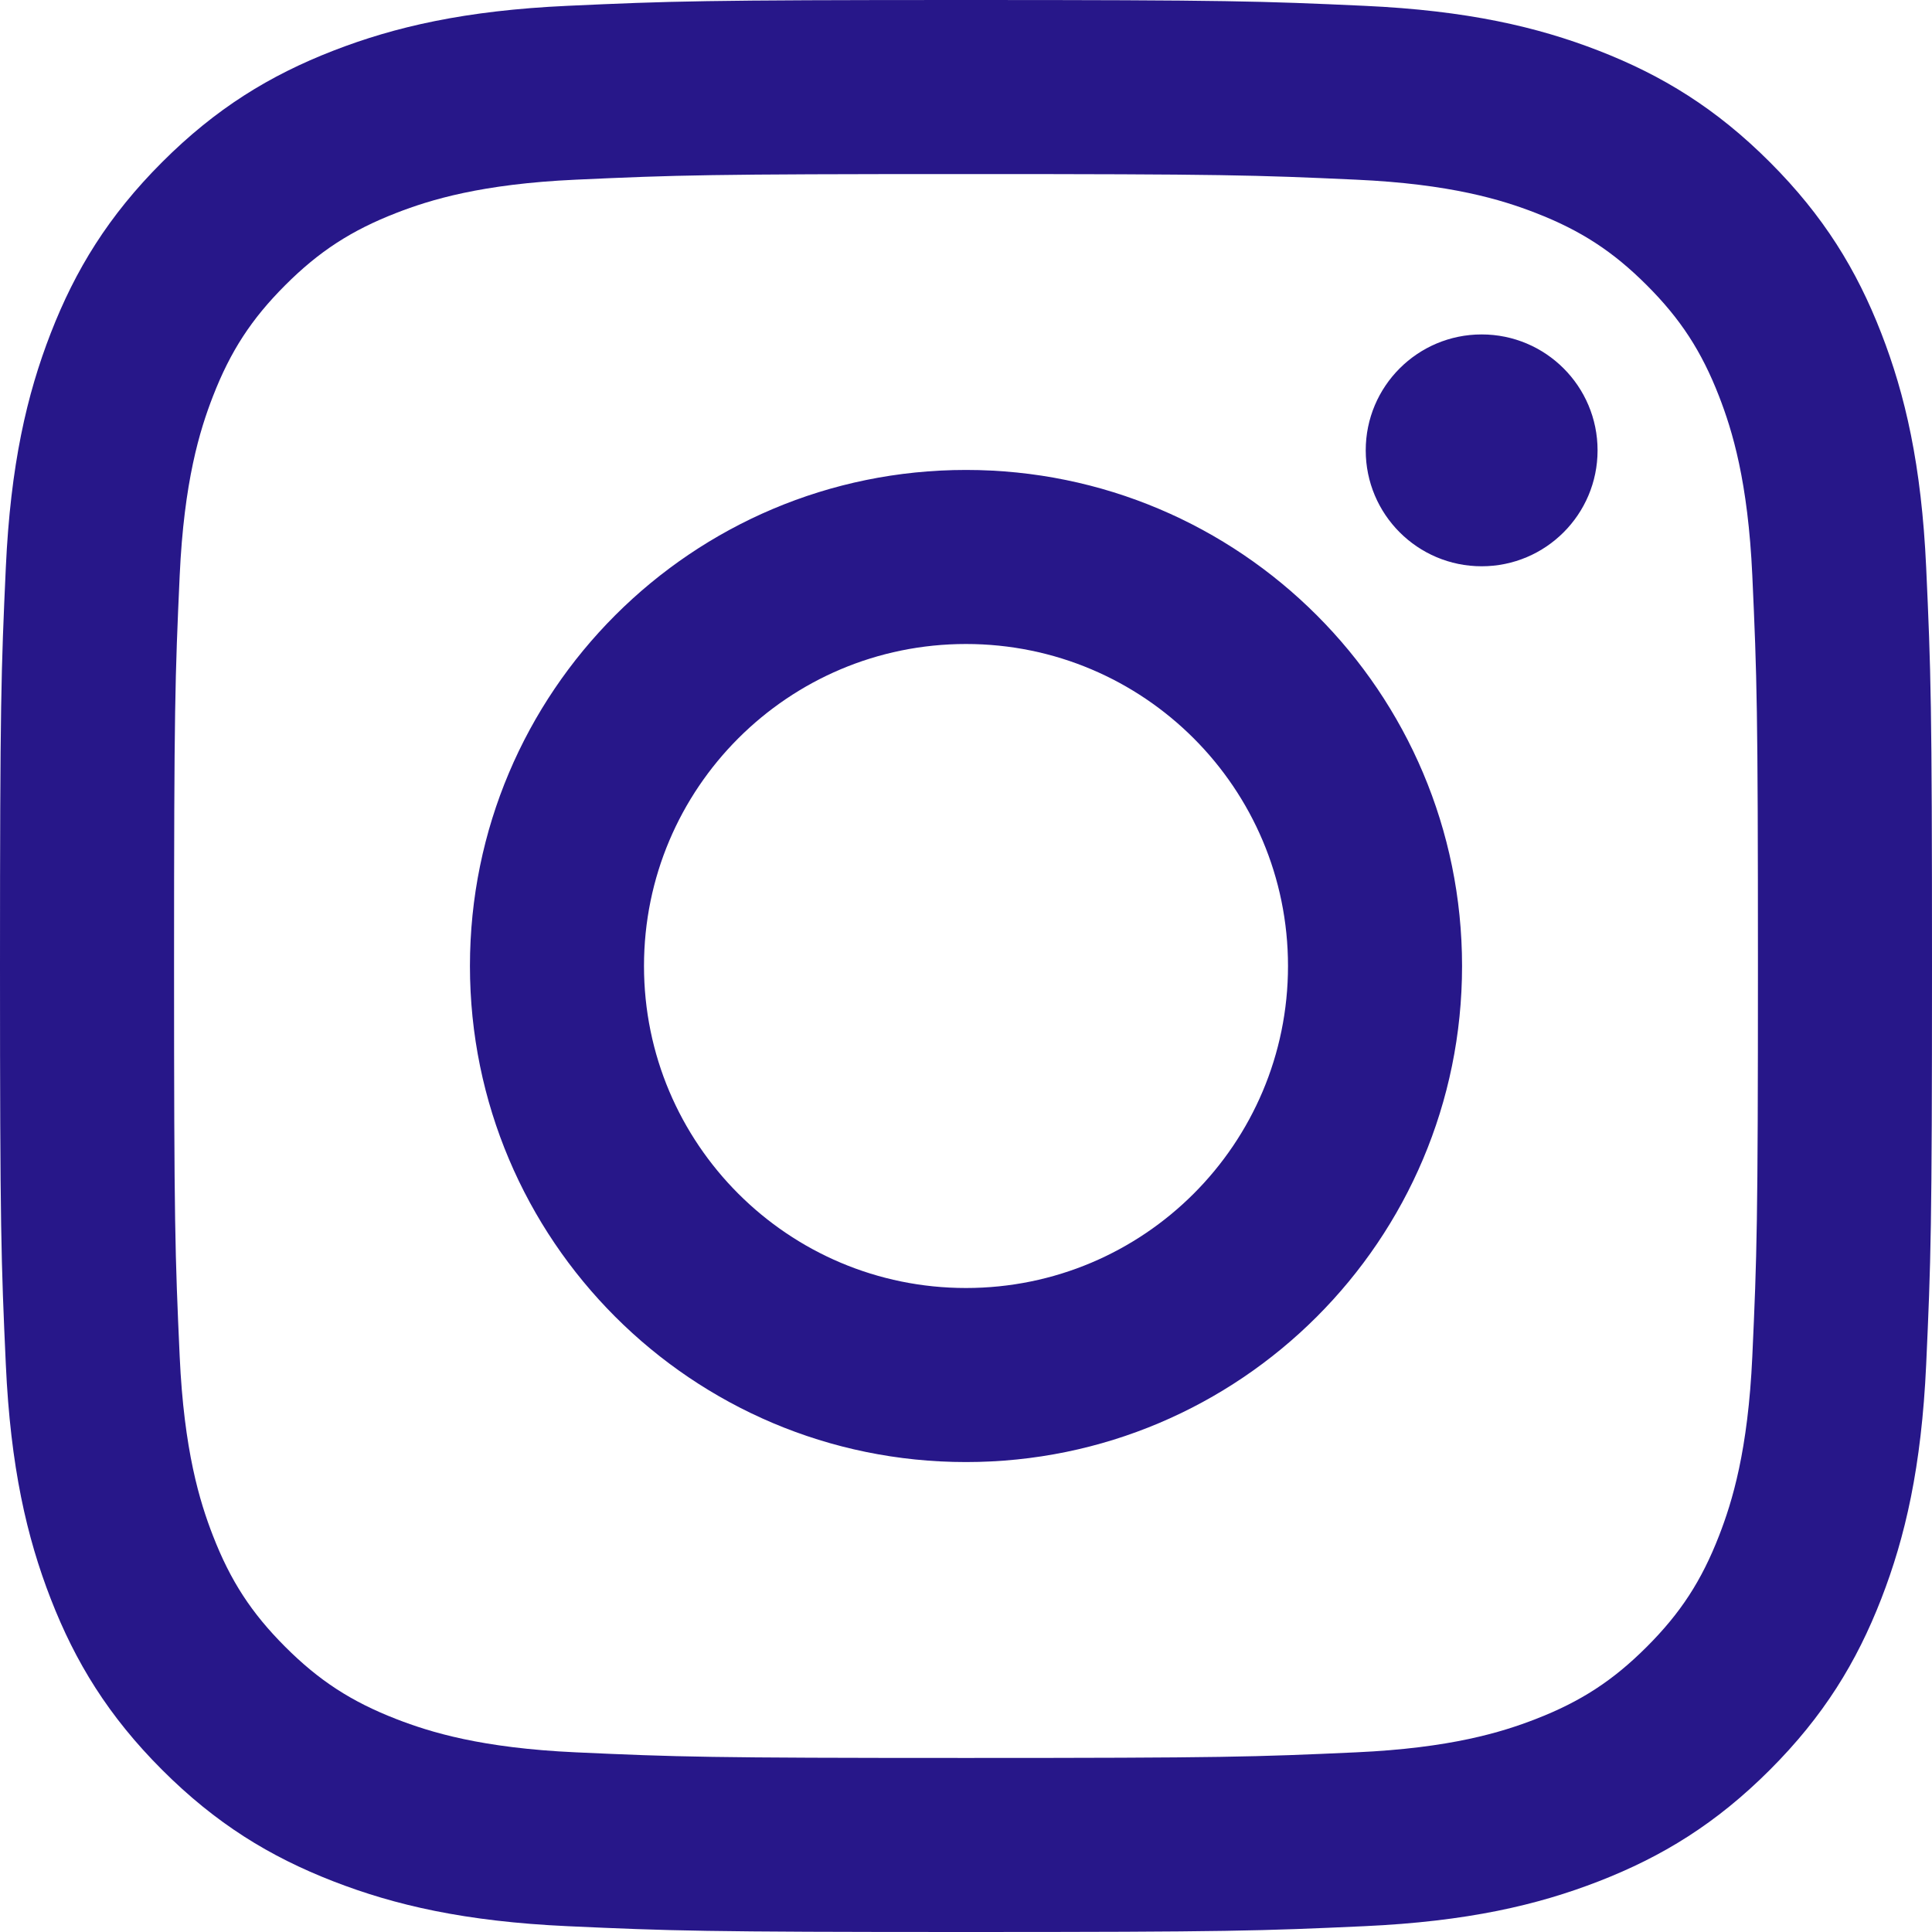
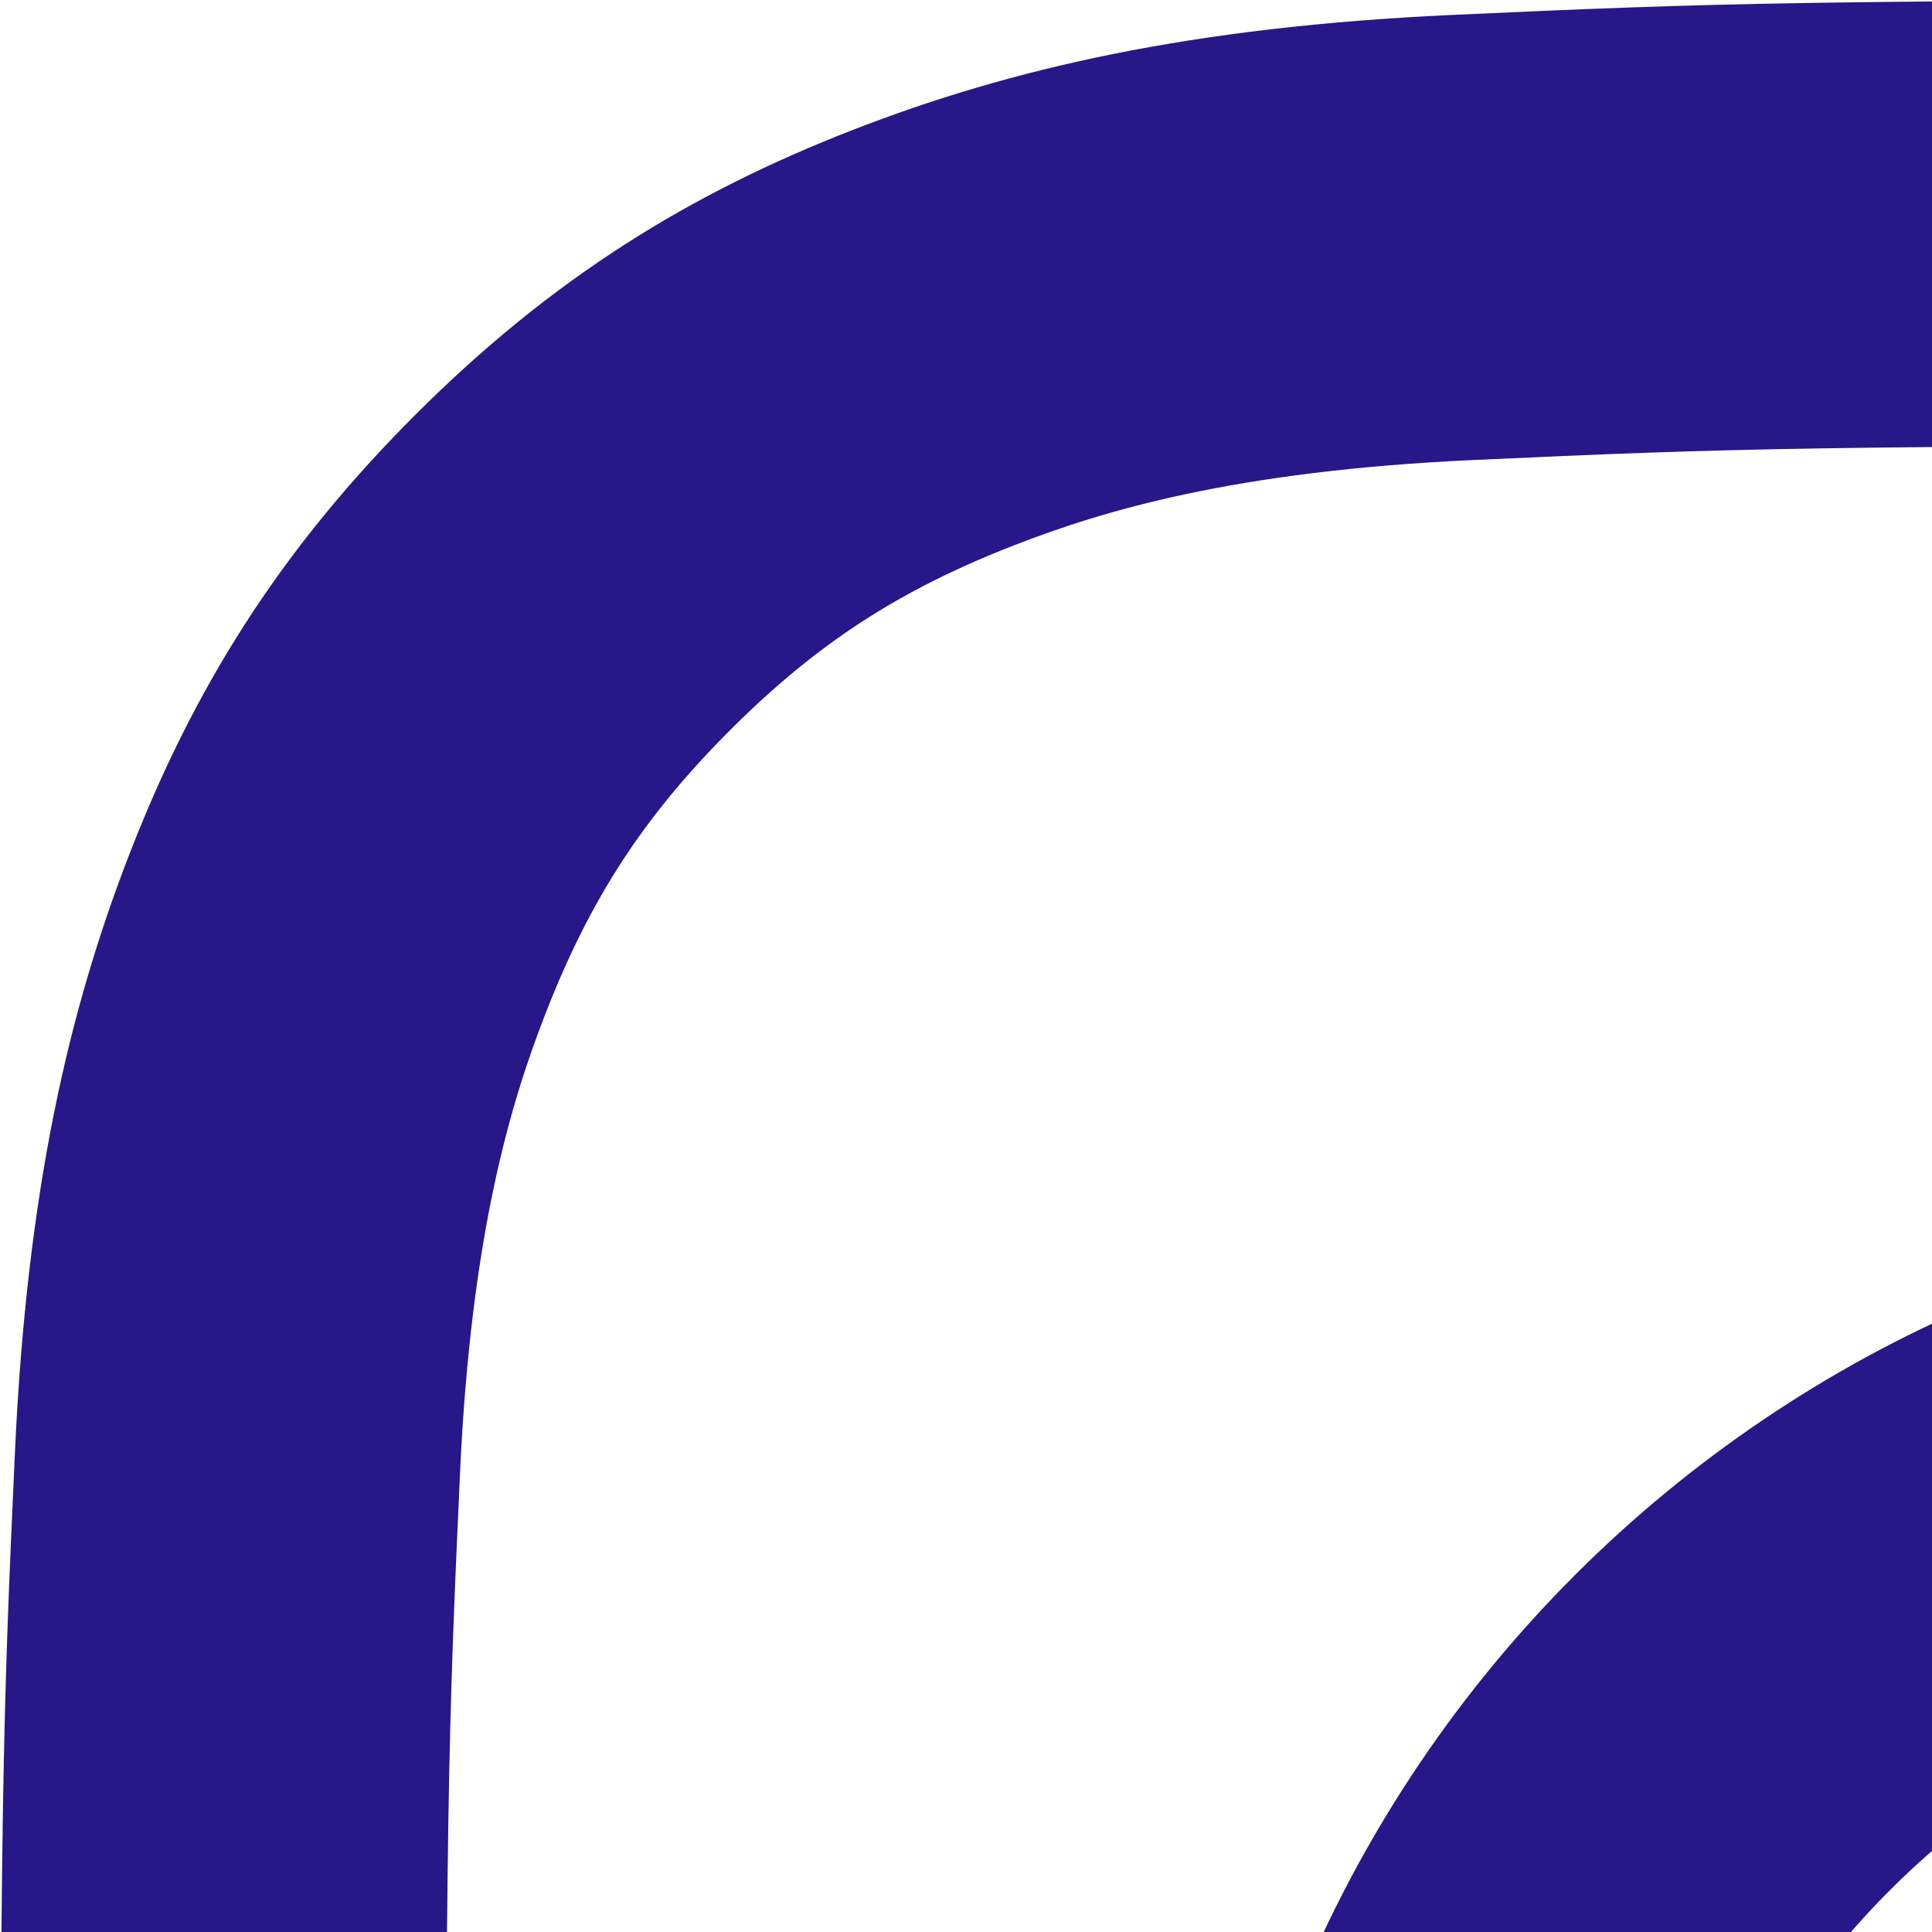
- <svg xmlns="http://www.w3.org/2000/svg" width="256px" height="256px" viewBox="0 0 256 256" version="1.1" preserveAspectRatio="xMidYMid">
+ <svg xmlns="http://www.w3.org/2000/svg" width="100px" height="100px" viewBox="0 0 100 100" version="1.1" preserveAspectRatio="xMidYMid">
  <g>
    <path d="M128,23.064 C162.177,23.064 166.225,23.194 179.722,23.809 C192.202,24.379 198.98,26.464 203.491,28.217 C209.465,30.539 213.729,33.313 218.208,37.792 C222.687,42.271 225.461,46.535 227.783,52.509 C229.536,57.02 231.621,63.798 232.191,76.277 C232.806,89.775 232.936,93.823 232.936,128 C232.936,162.178 232.806,166.226 232.191,179.723 C231.621,192.203 229.536,198.98 227.783,203.491 C225.461,209.465 222.687,213.73 218.208,218.209 C213.729,222.688 209.465,225.462 203.491,227.783 C198.98,229.536 192.202,231.622 179.722,232.191 C166.227,232.807 162.179,232.937 128,232.937 C93.82,232.937 89.772,232.807 76.277,232.191 C63.797,231.622 57.02,229.536 52.509,227.783 C46.535,225.462 42.27,222.688 37.791,218.209 C33.312,213.73 30.538,209.465 28.217,203.491 C26.464,198.98 24.378,192.203 23.809,179.723 C23.193,166.226 23.063,162.178 23.063,128 C23.063,93.823 23.193,89.775 23.809,76.278 C24.378,63.798 26.464,57.02 28.217,52.509 C30.538,46.535 33.312,42.271 37.791,37.792 C42.27,33.313 46.535,30.539 52.509,28.217 C57.02,26.464 63.797,24.379 76.277,23.809 C89.774,23.194 93.822,23.064 128,23.064 M128,0 C93.237,0 88.878,0.147 75.226,0.77 C61.601,1.392 52.297,3.556 44.155,6.72 C35.737,9.991 28.599,14.368 21.483,21.484 C14.367,28.6 9.991,35.738 6.72,44.155 C3.555,52.297 1.392,61.602 0.77,75.226 C0.147,88.878 0,93.237 0,128 C0,162.763 0.147,167.122 0.77,180.774 C1.392,194.399 3.555,203.703 6.72,211.845 C9.991,220.262 14.367,227.401 21.483,234.517 C28.599,241.633 35.737,246.009 44.155,249.28 C52.297,252.445 61.601,254.608 75.226,255.23 C88.878,255.853 93.237,256 128,256 C162.763,256 167.122,255.853 180.774,255.23 C194.398,254.608 203.703,252.445 211.845,249.28 C220.262,246.009 227.4,241.633 234.516,234.517 C241.632,227.401 246.009,220.263 249.28,211.845 C252.444,203.703 254.608,194.399 255.23,180.774 C255.853,167.122 256,162.763 256,128 C256,93.237 255.853,88.878 255.23,75.226 C254.608,61.602 252.444,52.297 249.28,44.155 C246.009,35.738 241.632,28.6 234.516,21.484 C227.4,14.368 220.262,9.991 211.845,6.72 C203.703,3.556 194.398,1.392 180.774,0.77 C167.122,0.147 162.763,0 128,0 Z M128,62.27 C91.698,62.27 62.27,91.699 62.27,128 C62.27,164.302 91.698,193.73 128,193.73 C164.301,193.73 193.73,164.302 193.73,128 C193.73,91.699 164.301,62.27 128,62.27 Z M128,170.667 C104.436,170.667 85.333,151.564 85.333,128 C85.333,104.436 104.436,85.333 128,85.333 C151.564,85.333 170.667,104.436 170.667,128 C170.667,151.564 151.564,170.667 128,170.667 Z M211.686,59.673 C211.686,68.157 204.81,75.034 196.327,75.034 C187.843,75.034 180.966,68.157 180.966,59.673 C180.966,51.19 187.843,44.314 196.327,44.314 C204.81,44.314 211.686,51.19 211.686,59.673 Z" fill="#271789" />
  </g>
</svg>
